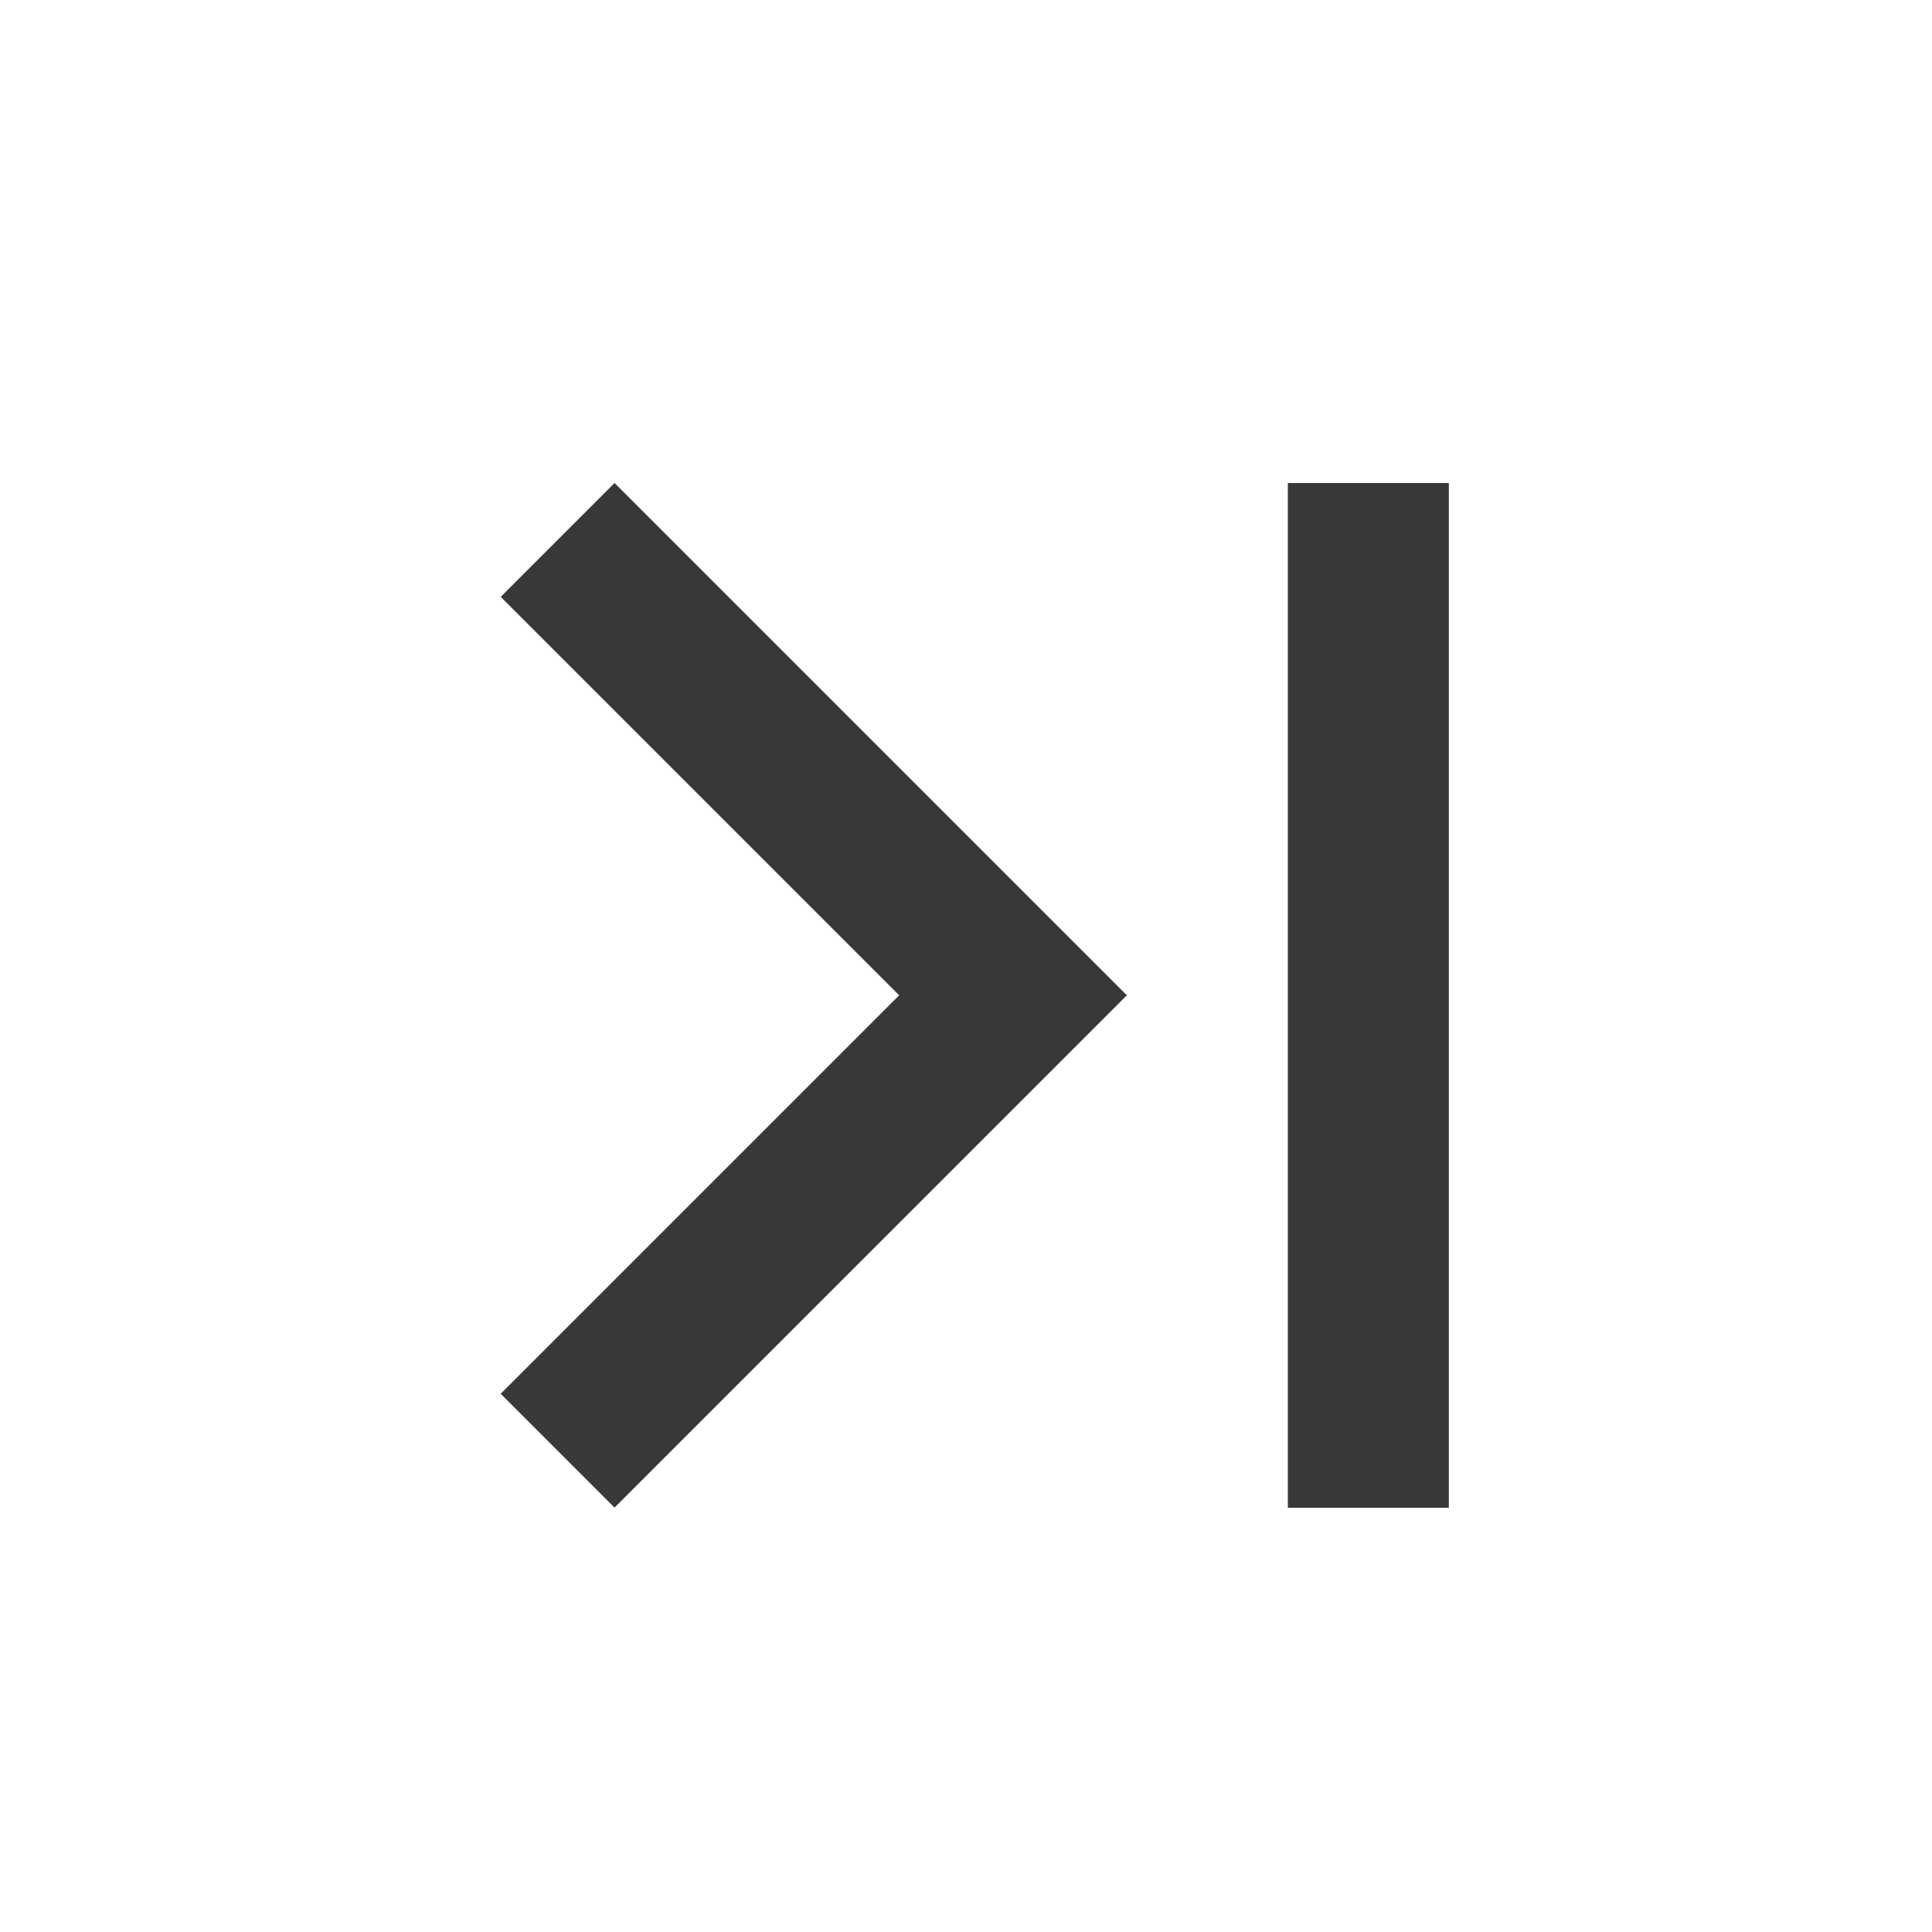
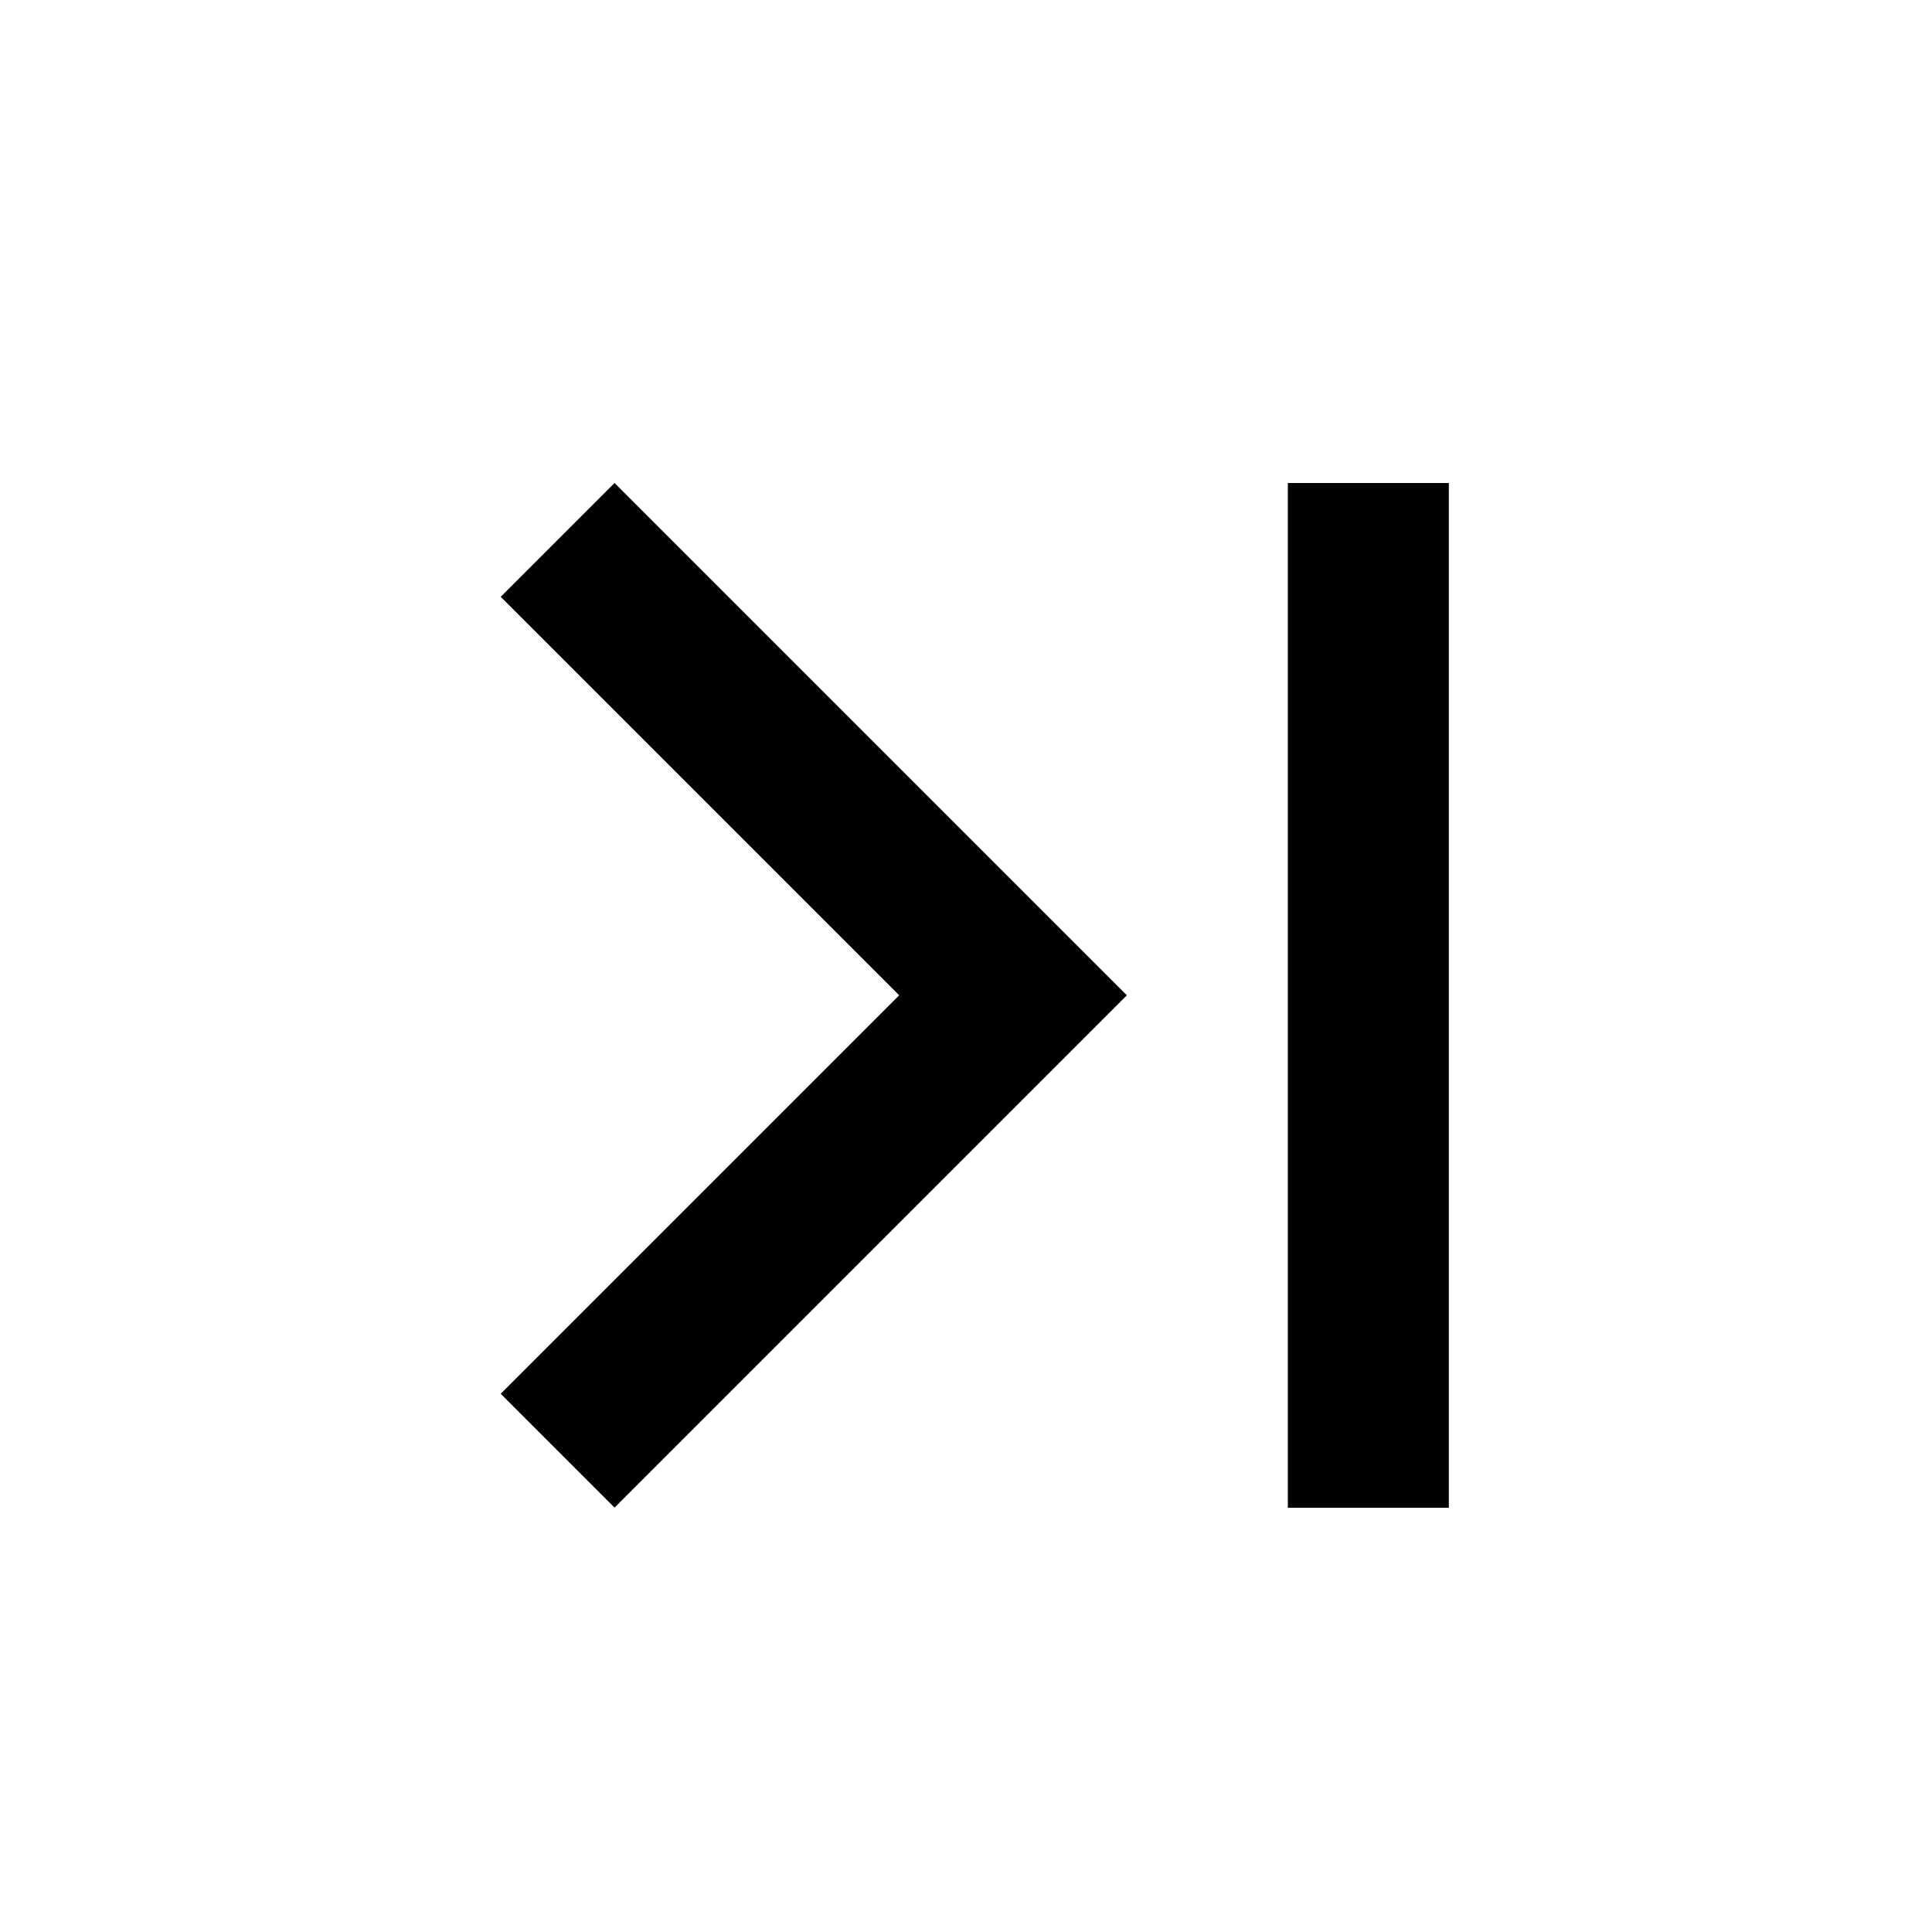
- <svg xmlns="http://www.w3.org/2000/svg" width="24" height="24" viewBox="0 0 24 24">
-   <g fill="#383838" fill-rule="evenodd">
-     <path fill="none" d="M2 0h16v8H2z" />
-     <path d="M15.998 6v12.73h2V6h-2zM7.634 6L6.22 7.414l4.95 4.95-4.95 4.95 1.414 1.414 6.364-6.364L7.634 6z" />
-   </g>
+ <svg xmlns="http://www.w3.org/2000/svg" viewBox="0 0 24 24" width="24" height="24">
+   <path d="m11.17 12.364-4.95 4.95 1.414 1.414 6.364-6.364L7.634 6 6.22 7.414l4.95 4.95ZM17.998 6h-2v12.73h2V6Z" />
</svg>
